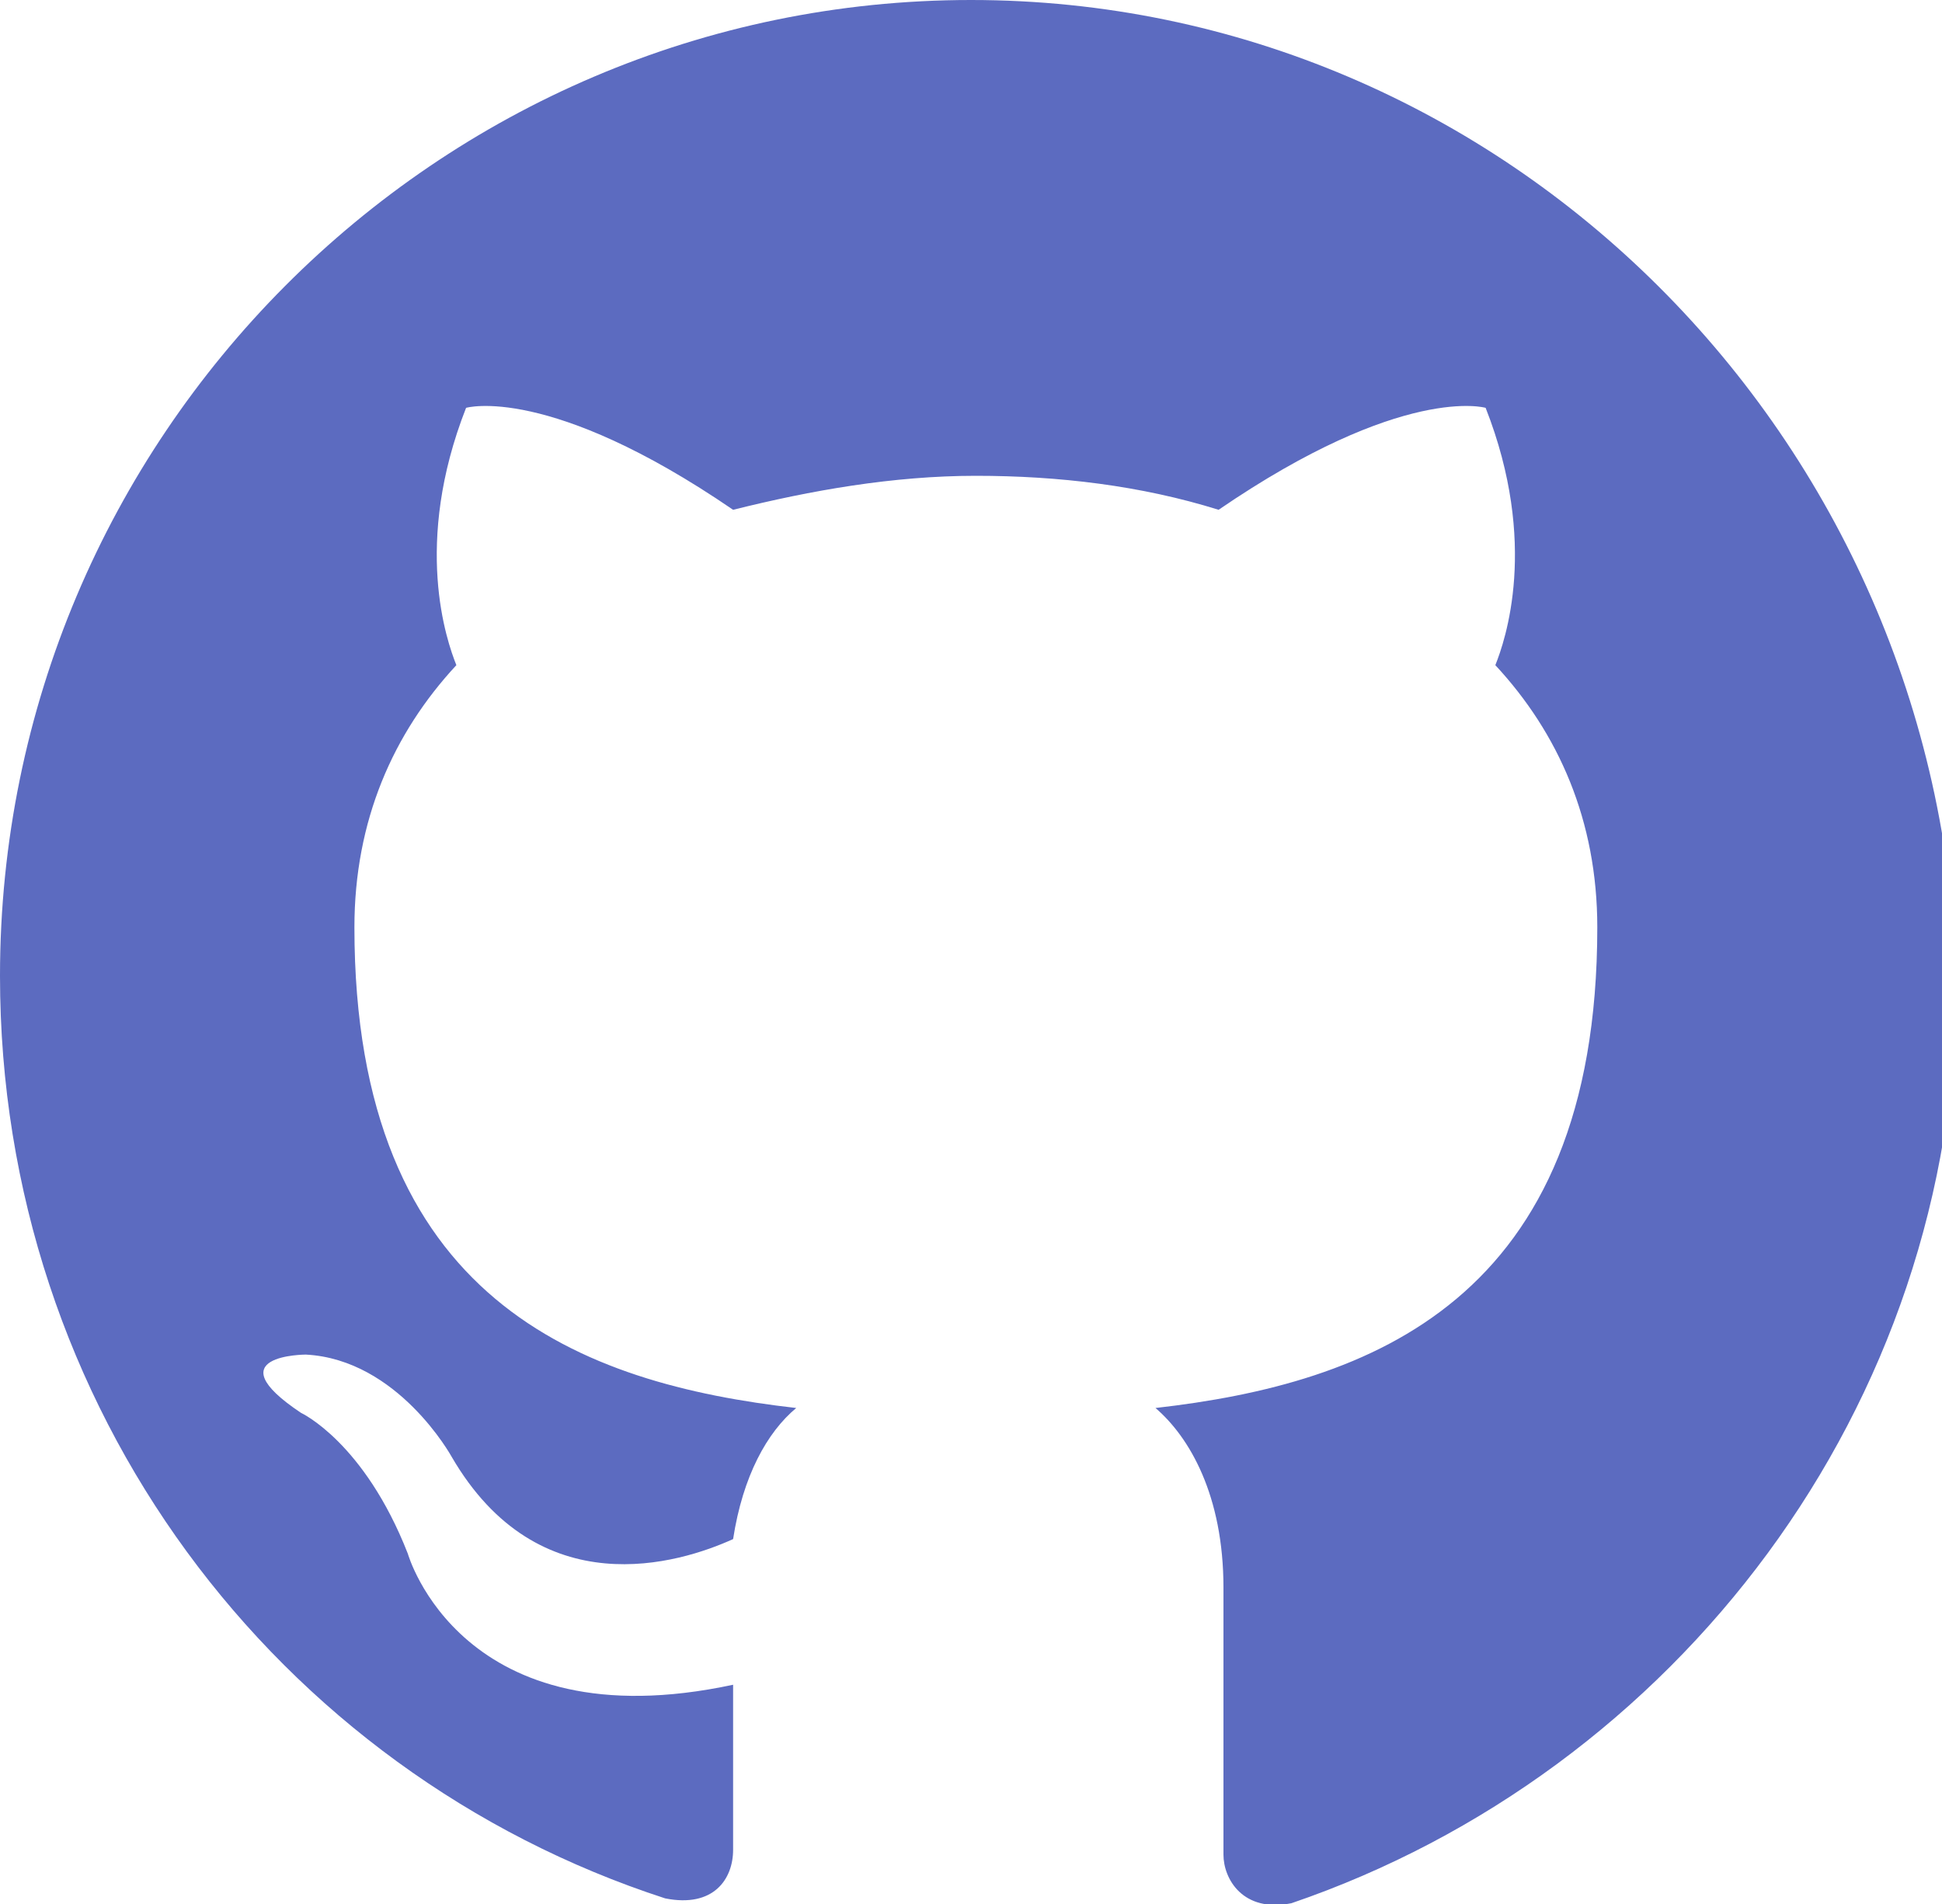
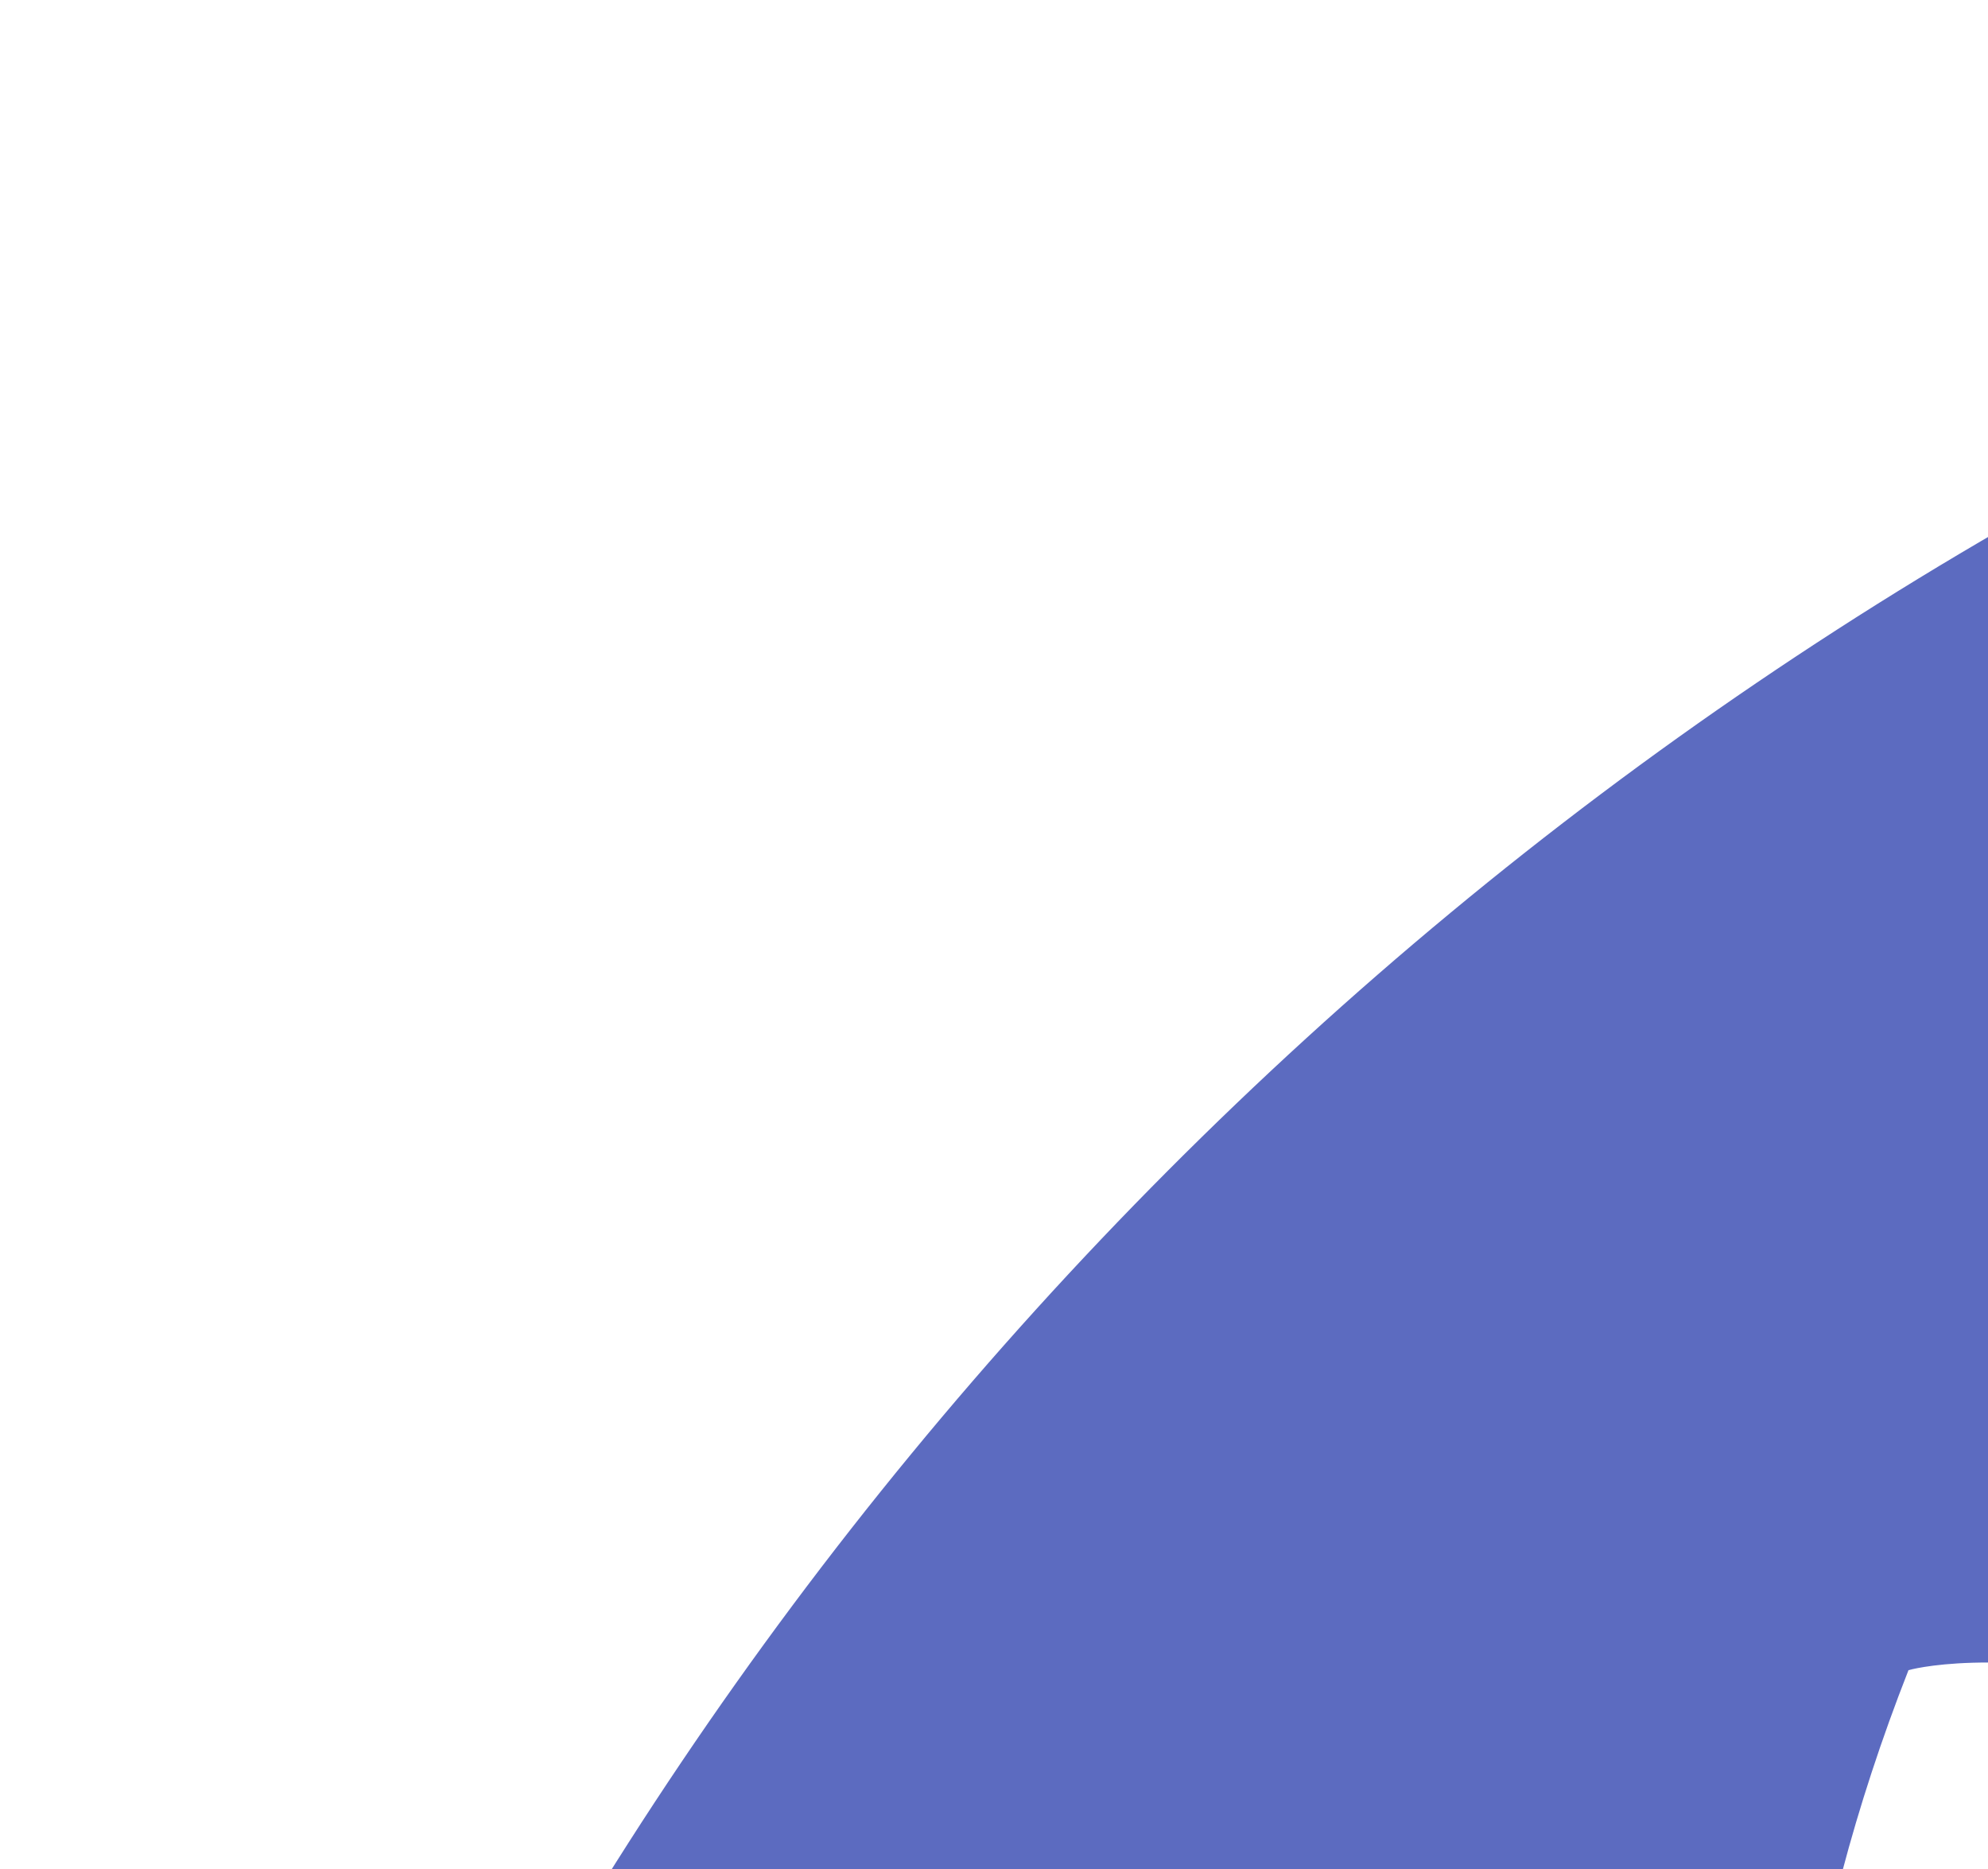
- <svg xmlns="http://www.w3.org/2000/svg" version="1.1" id="Capa_1" x="0px" y="0px" viewBox="0 0 40 39.2" style="enable-background:new 0 0 40 39.2;" xml:space="preserve">
+ <svg xmlns="http://www.w3.org/2000/svg" version="1.1" id="Capa_1" x="0px" y="0px" viewBox="0 0 10 9.4" style="enable-background:new 0 0 40 39.2;" xml:space="preserve">
  <style type="text/css">
	.st0{fill:#5C6BC0;}
</style>
  <path class="st0" d="M20,0C9,0,0,9,0,20.1C0,29,5.7,36.5,13.7,39.1c1,0.2,1.4-0.4,1.4-1c0-0.5,0-1.7,0-3.4c-5.6,1.2-6.7-2.7-6.7-2.7  c-0.9-2.3-2.2-2.9-2.2-2.9c-1.8-1.2,0.1-1.2,0.1-1.2C8.2,28,9.3,30,9.3,30c1.8,3.1,4.7,2.2,5.8,1.7c0.2-1.3,0.7-2.2,1.3-2.7  c-4.4-0.5-9.1-2.2-9.1-9.9c0-2.2,0.8-4,2.1-5.4c-0.2-0.5-0.9-2.5,0.2-5.3c0,0,1.7-0.5,5.5,2.1c1.6-0.4,3.3-0.7,5-0.7  c1.7,0,3.4,0.2,5,0.7c3.8-2.6,5.5-2.1,5.5-2.1c1.1,2.8,0.4,4.8,0.2,5.3c1.3,1.4,2.1,3.2,2.1,5.4c0,7.7-4.7,9.4-9.1,9.9  c0.7,0.6,1.4,1.8,1.4,3.7c0,2.7,0,4.9,0,5.5c0,0.5,0.4,1.2,1.4,1c7.9-2.7,13.7-10.2,13.7-19C40,9,31,0,20,0z" />
</svg>
